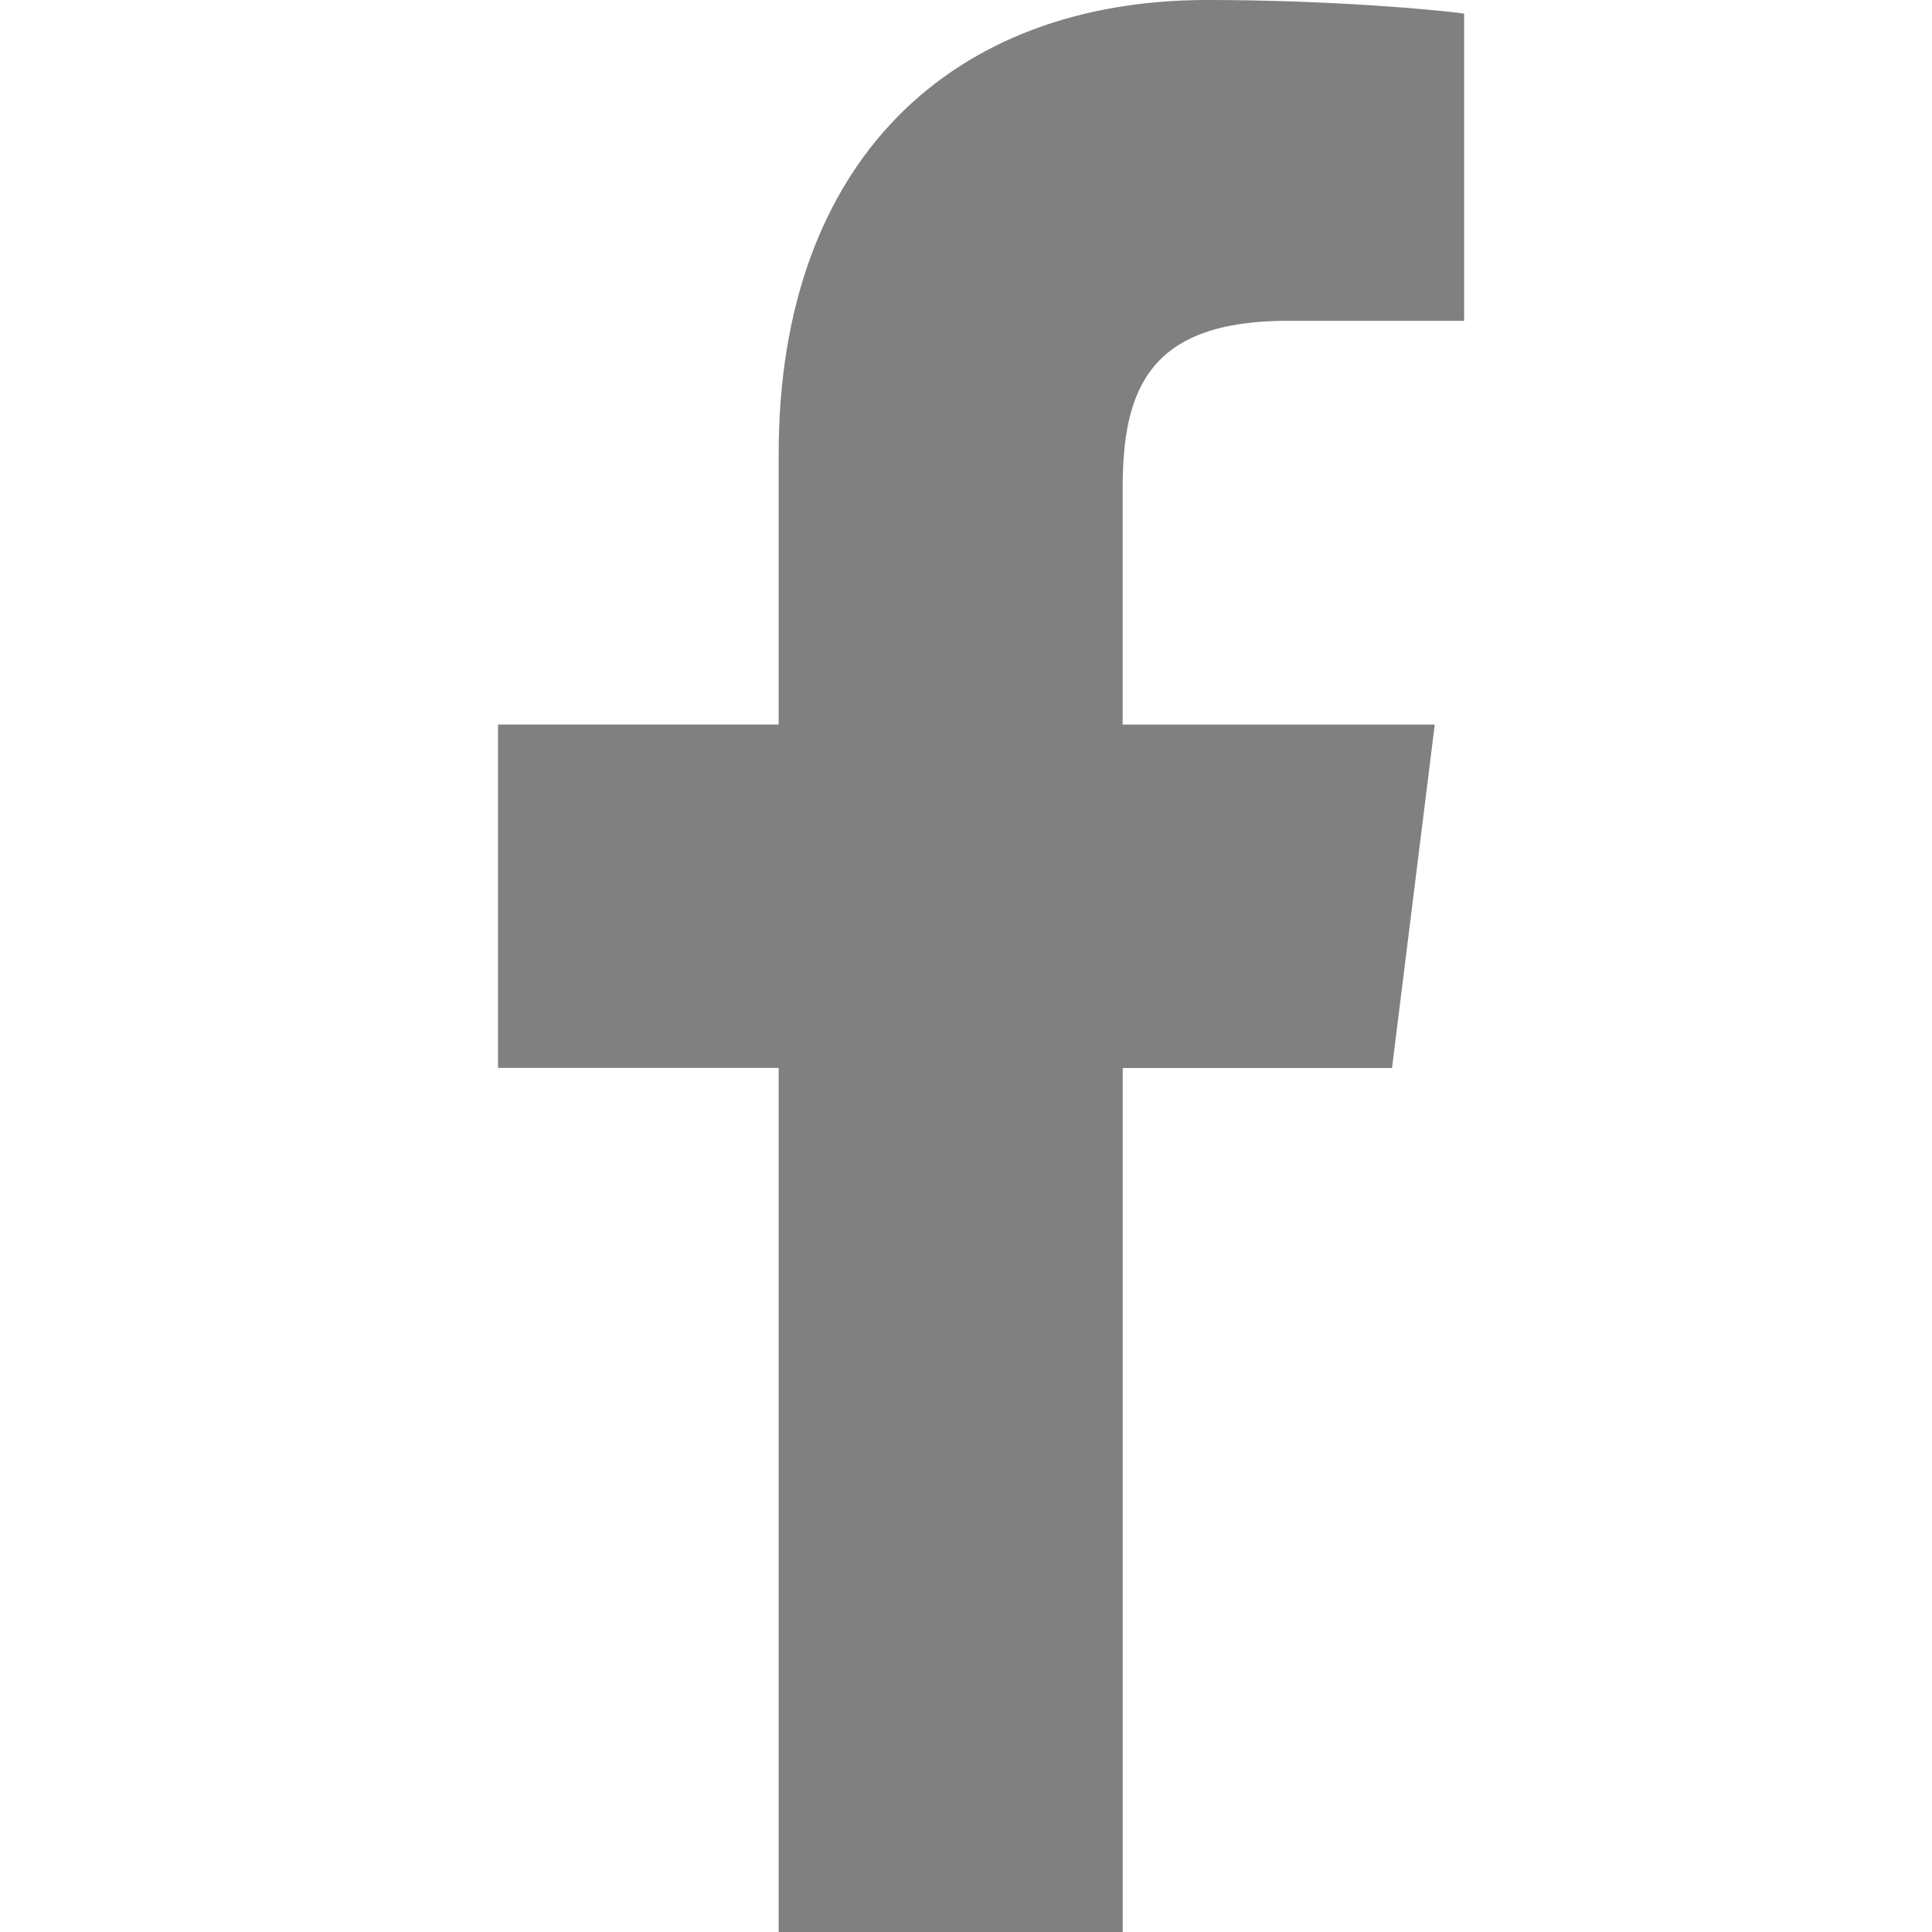
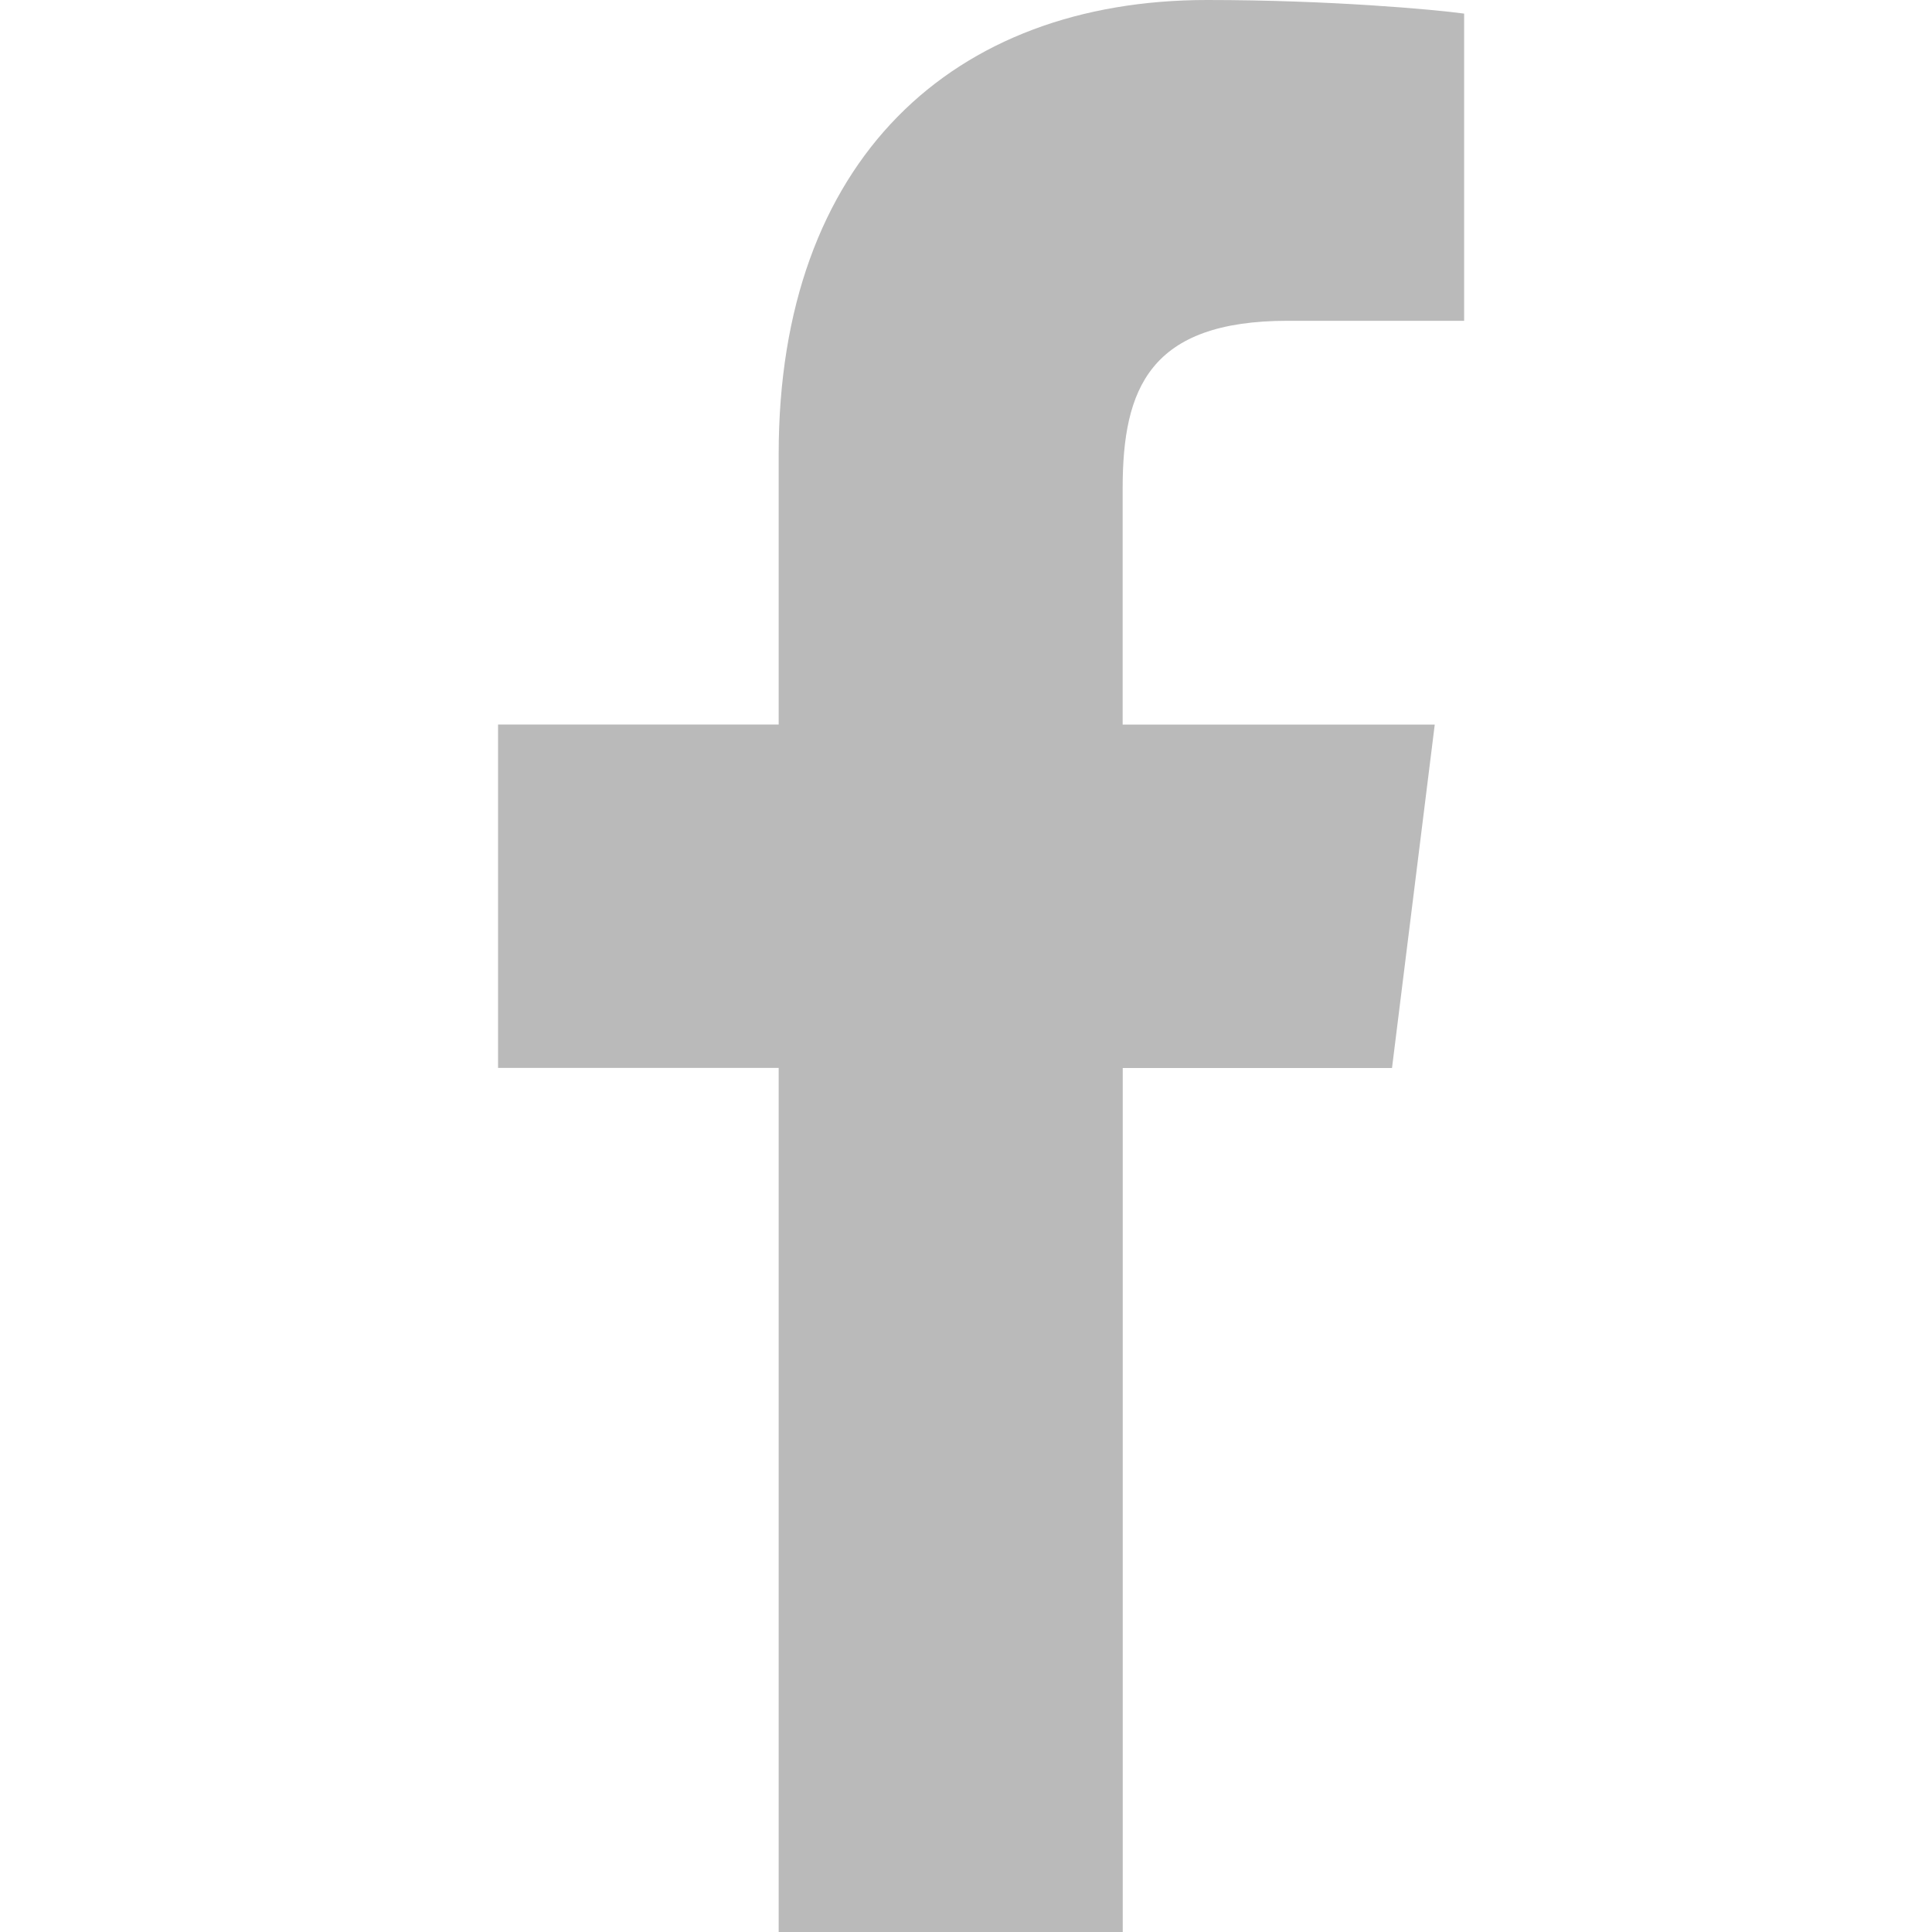
<svg xmlns="http://www.w3.org/2000/svg" id="Bold" enable-background="new 0 0 24 24" height="512" viewBox="0 0 24 24" width="512">
-   <path d="m15.997 3.985h2.191v-3.816c-.378-.052-1.678-.169-3.192-.169-3.159 0-5.323 1.987-5.323 5.639v3.361h-3.486v4.266h3.486v10.734h4.274v-10.733h3.345l.531-4.266h-3.877v-2.939c.001-1.233.333-2.077 2.051-2.077z" fill="#808080" />
+   <defs>
+     <style>.cls-1{fill:#bababa;fill-rule:evenodd;}</style>
+   </defs>
+   <path class="cls-1" d="m15.997 3.985h2.191v-3.816c-.378-.052-1.678-.169-3.192-.169-3.159 0-5.323 1.987-5.323 5.639v3.361h-3.486v4.266h3.486v10.734h4.274v-10.733h3.345l.531-4.266h-3.877v-2.939c.001-1.233.333-2.077 2.051-2.077z" />
</svg>
